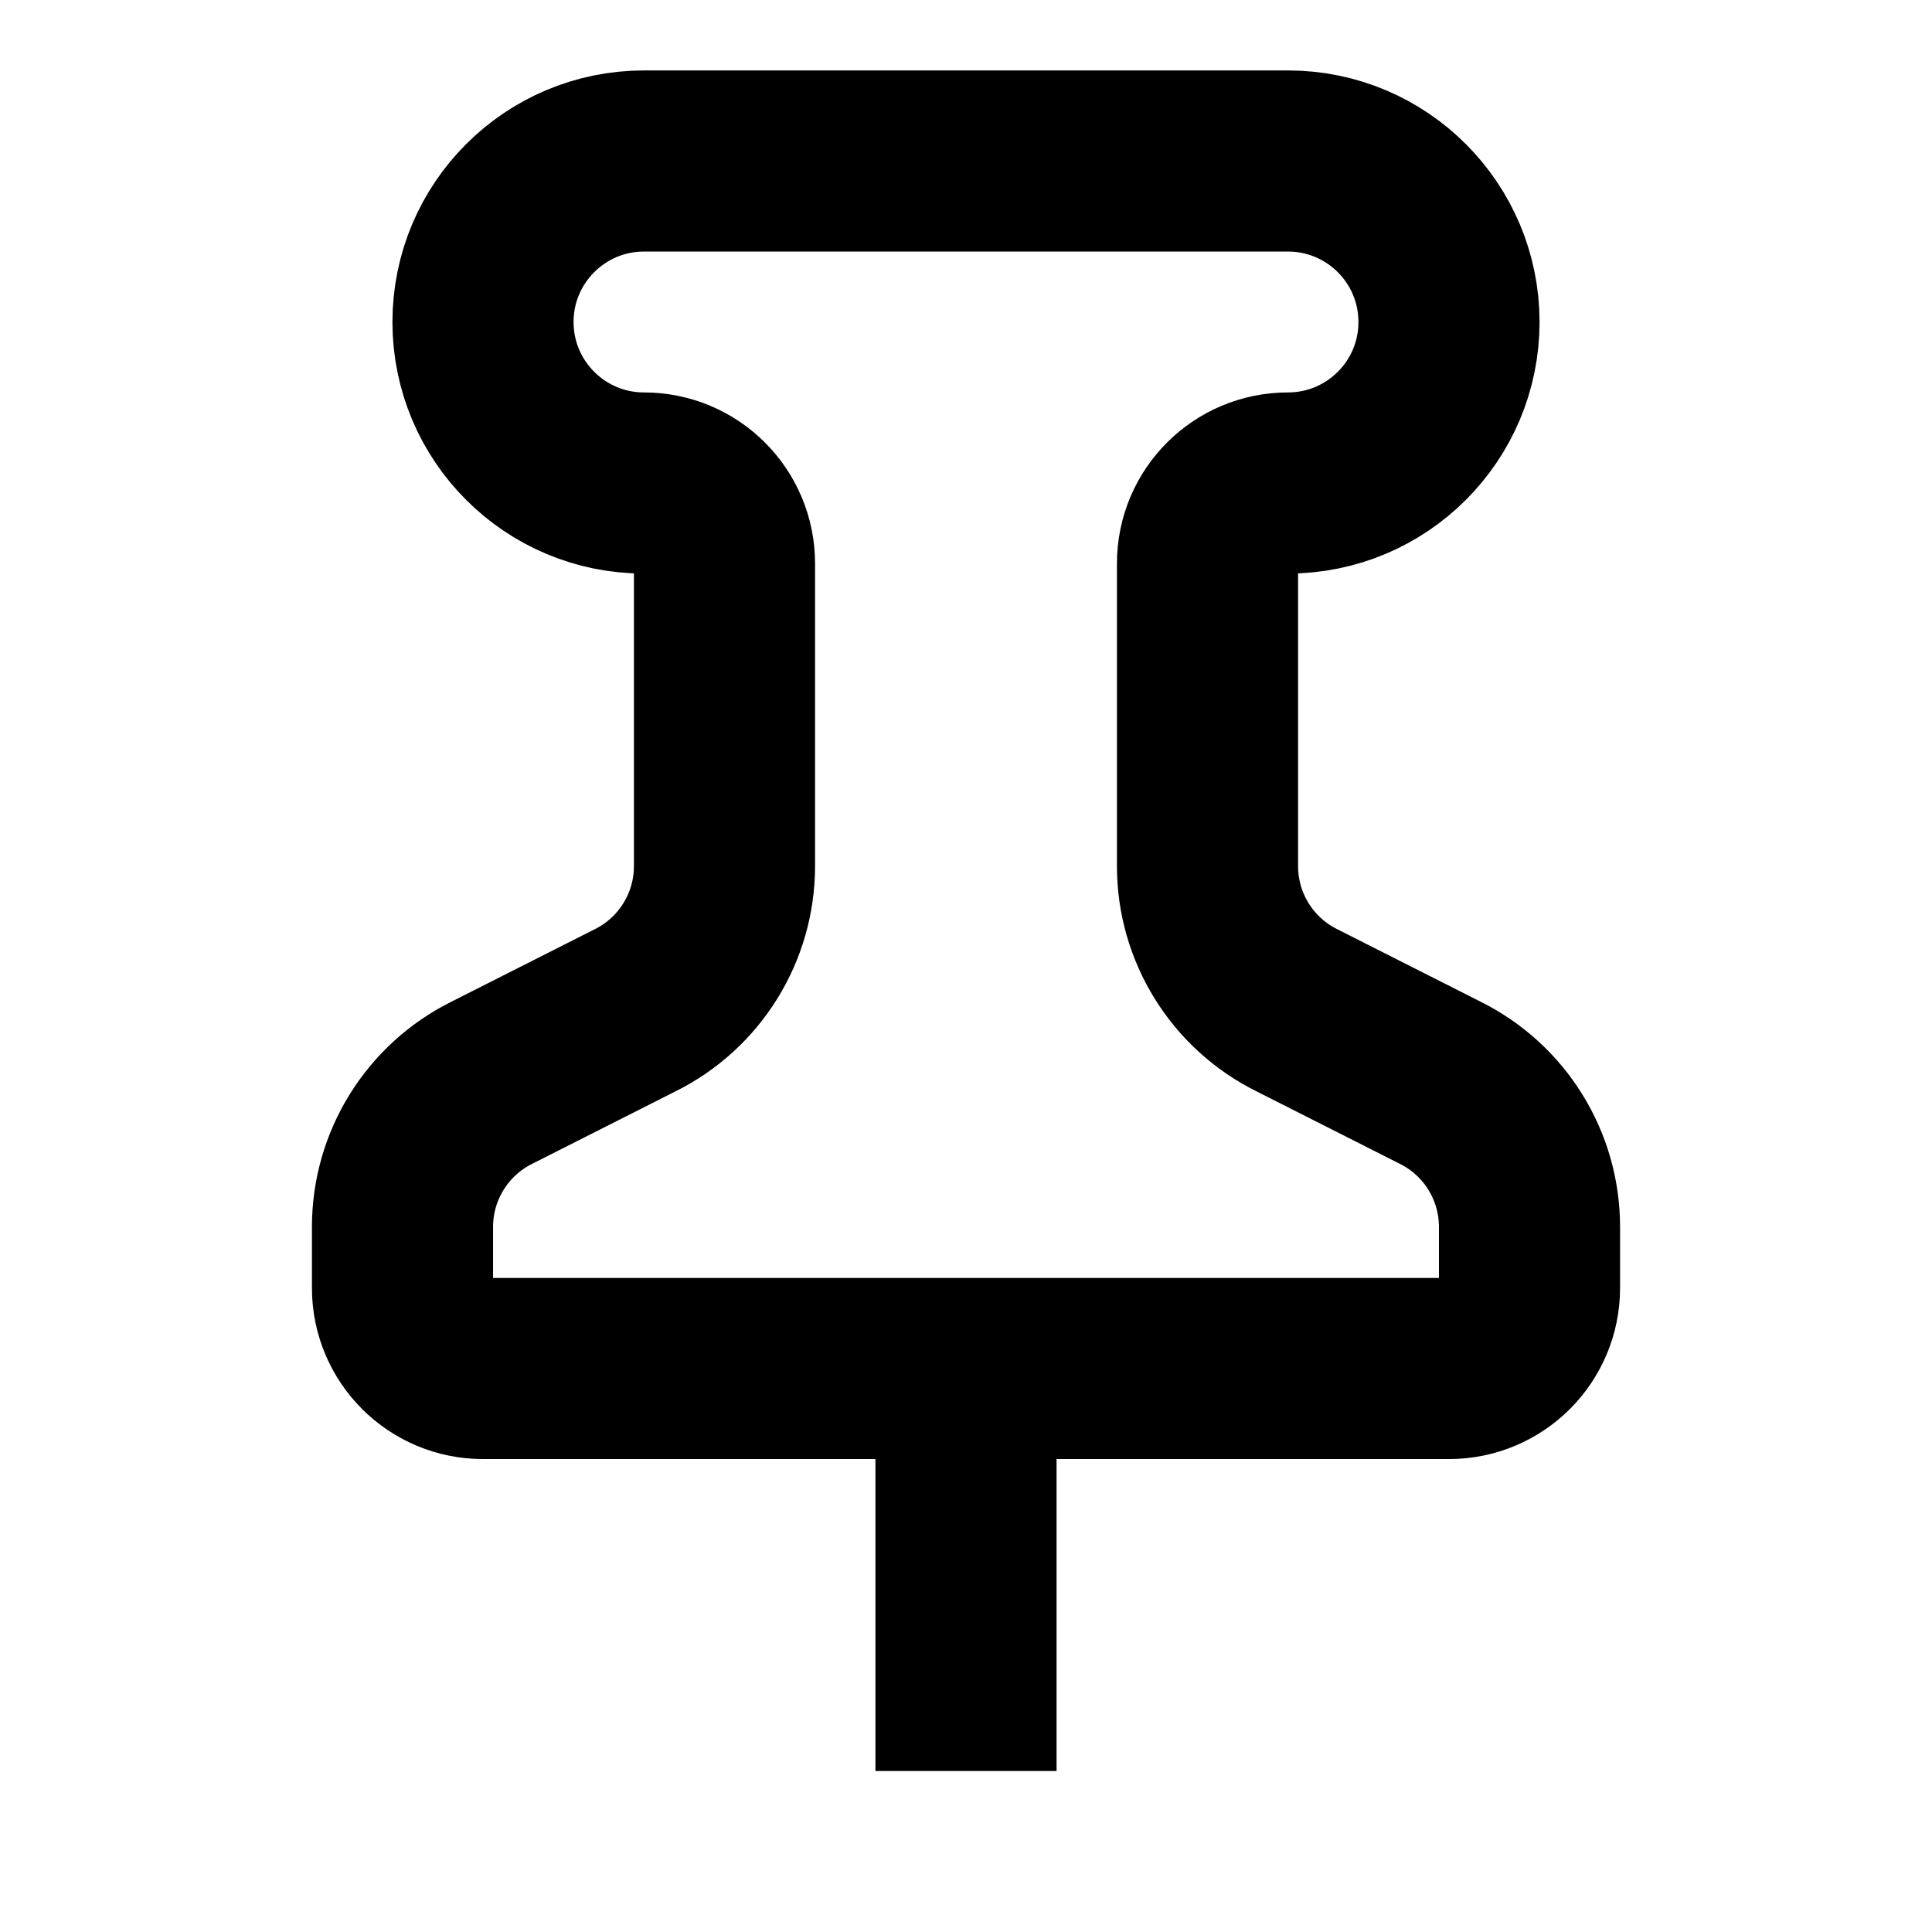
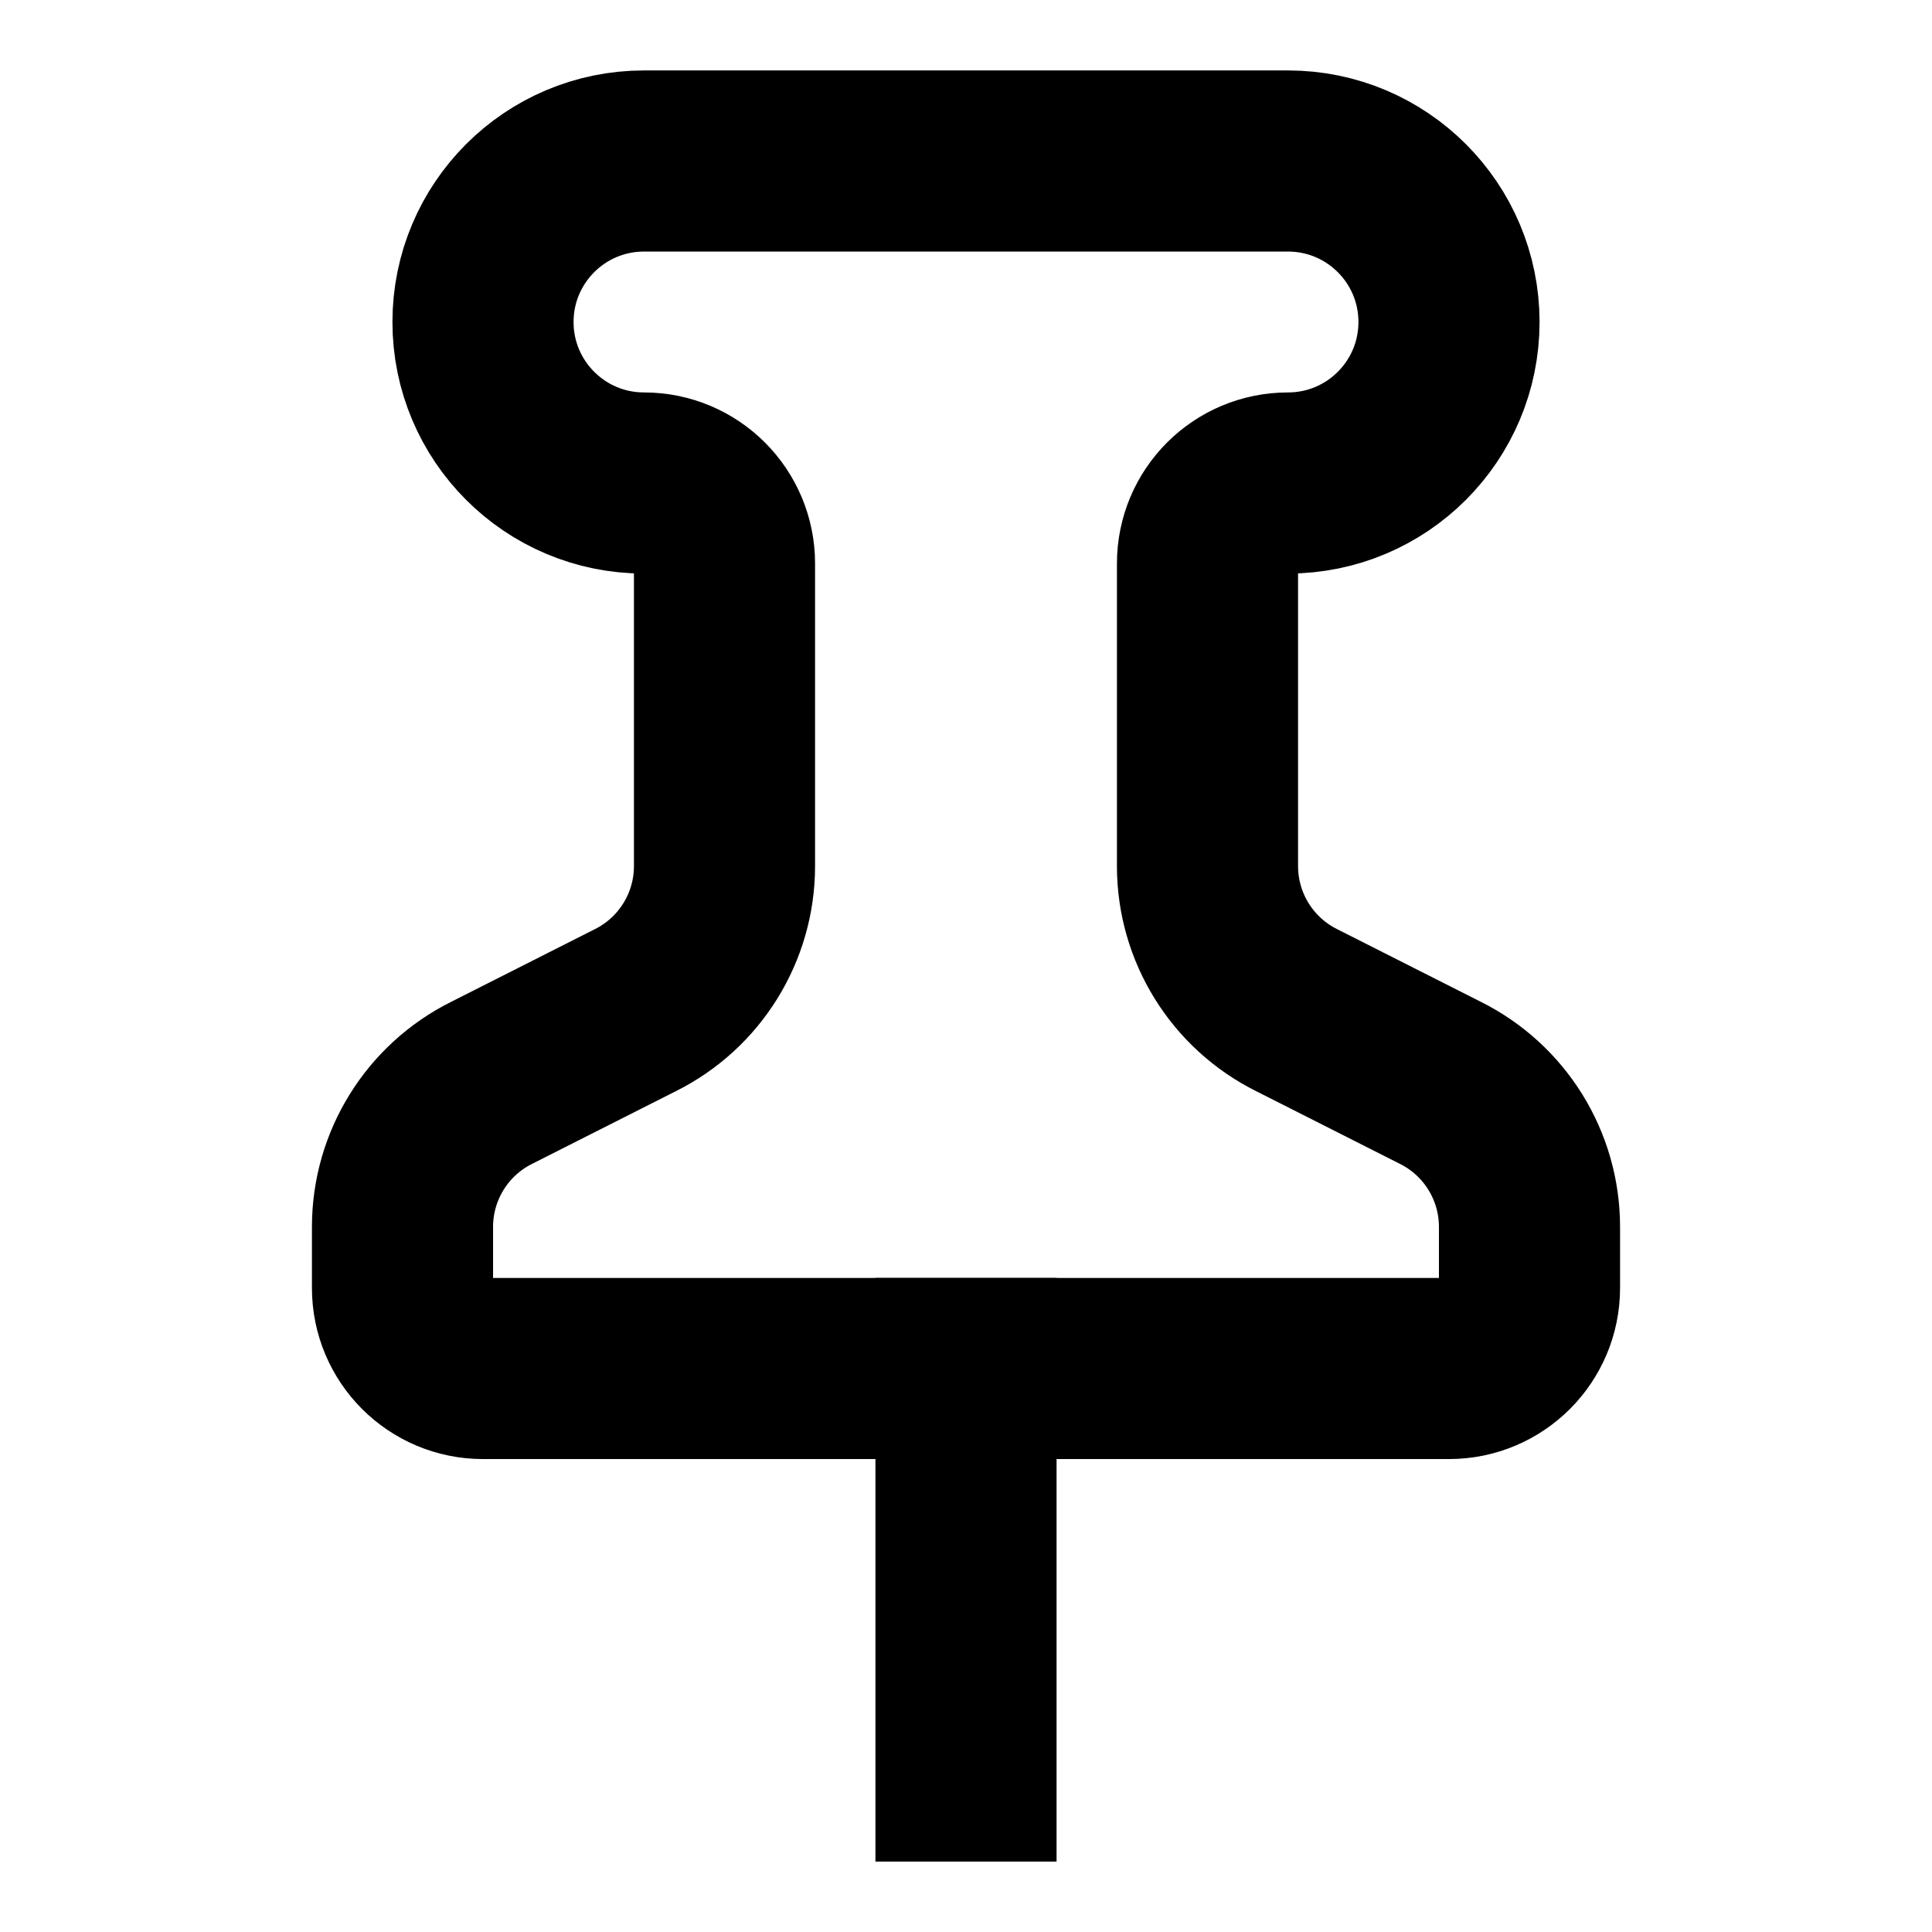
- <svg xmlns="http://www.w3.org/2000/svg" width="24" height="24" viewBox="0 0 24 24" fill="none" stroke="currentColor" stroke-width="2.25" stroke-linecap="butt" stroke-linejoin="round">
+ <svg xmlns="http://www.w3.org/2000/svg" width="24" height="24" viewBox="0 0 24 24" fill="none" stroke="currentColor" stroke-width="2.25" stroke-linecap="square" stroke-linejoin="round">
  <path d="M12 17v5" />
  <path d="M9 10.76a2 2 0 0 1-1.11 1.79l-1.78.9A2 2 0 0 0 5 15.24V16a1 1 0 0 0 1 1h12a1 1 0 0 0 1-1v-.76a2 2 0 0 0-1.11-1.79l-1.78-.9A2 2 0 0 1 15 10.76V7a1 1 0 0 1 1-1 2 2 0 0 0 0-4H8a2 2 0 0 0 0 4 1 1 0 0 1 1 1z" />
</svg>
